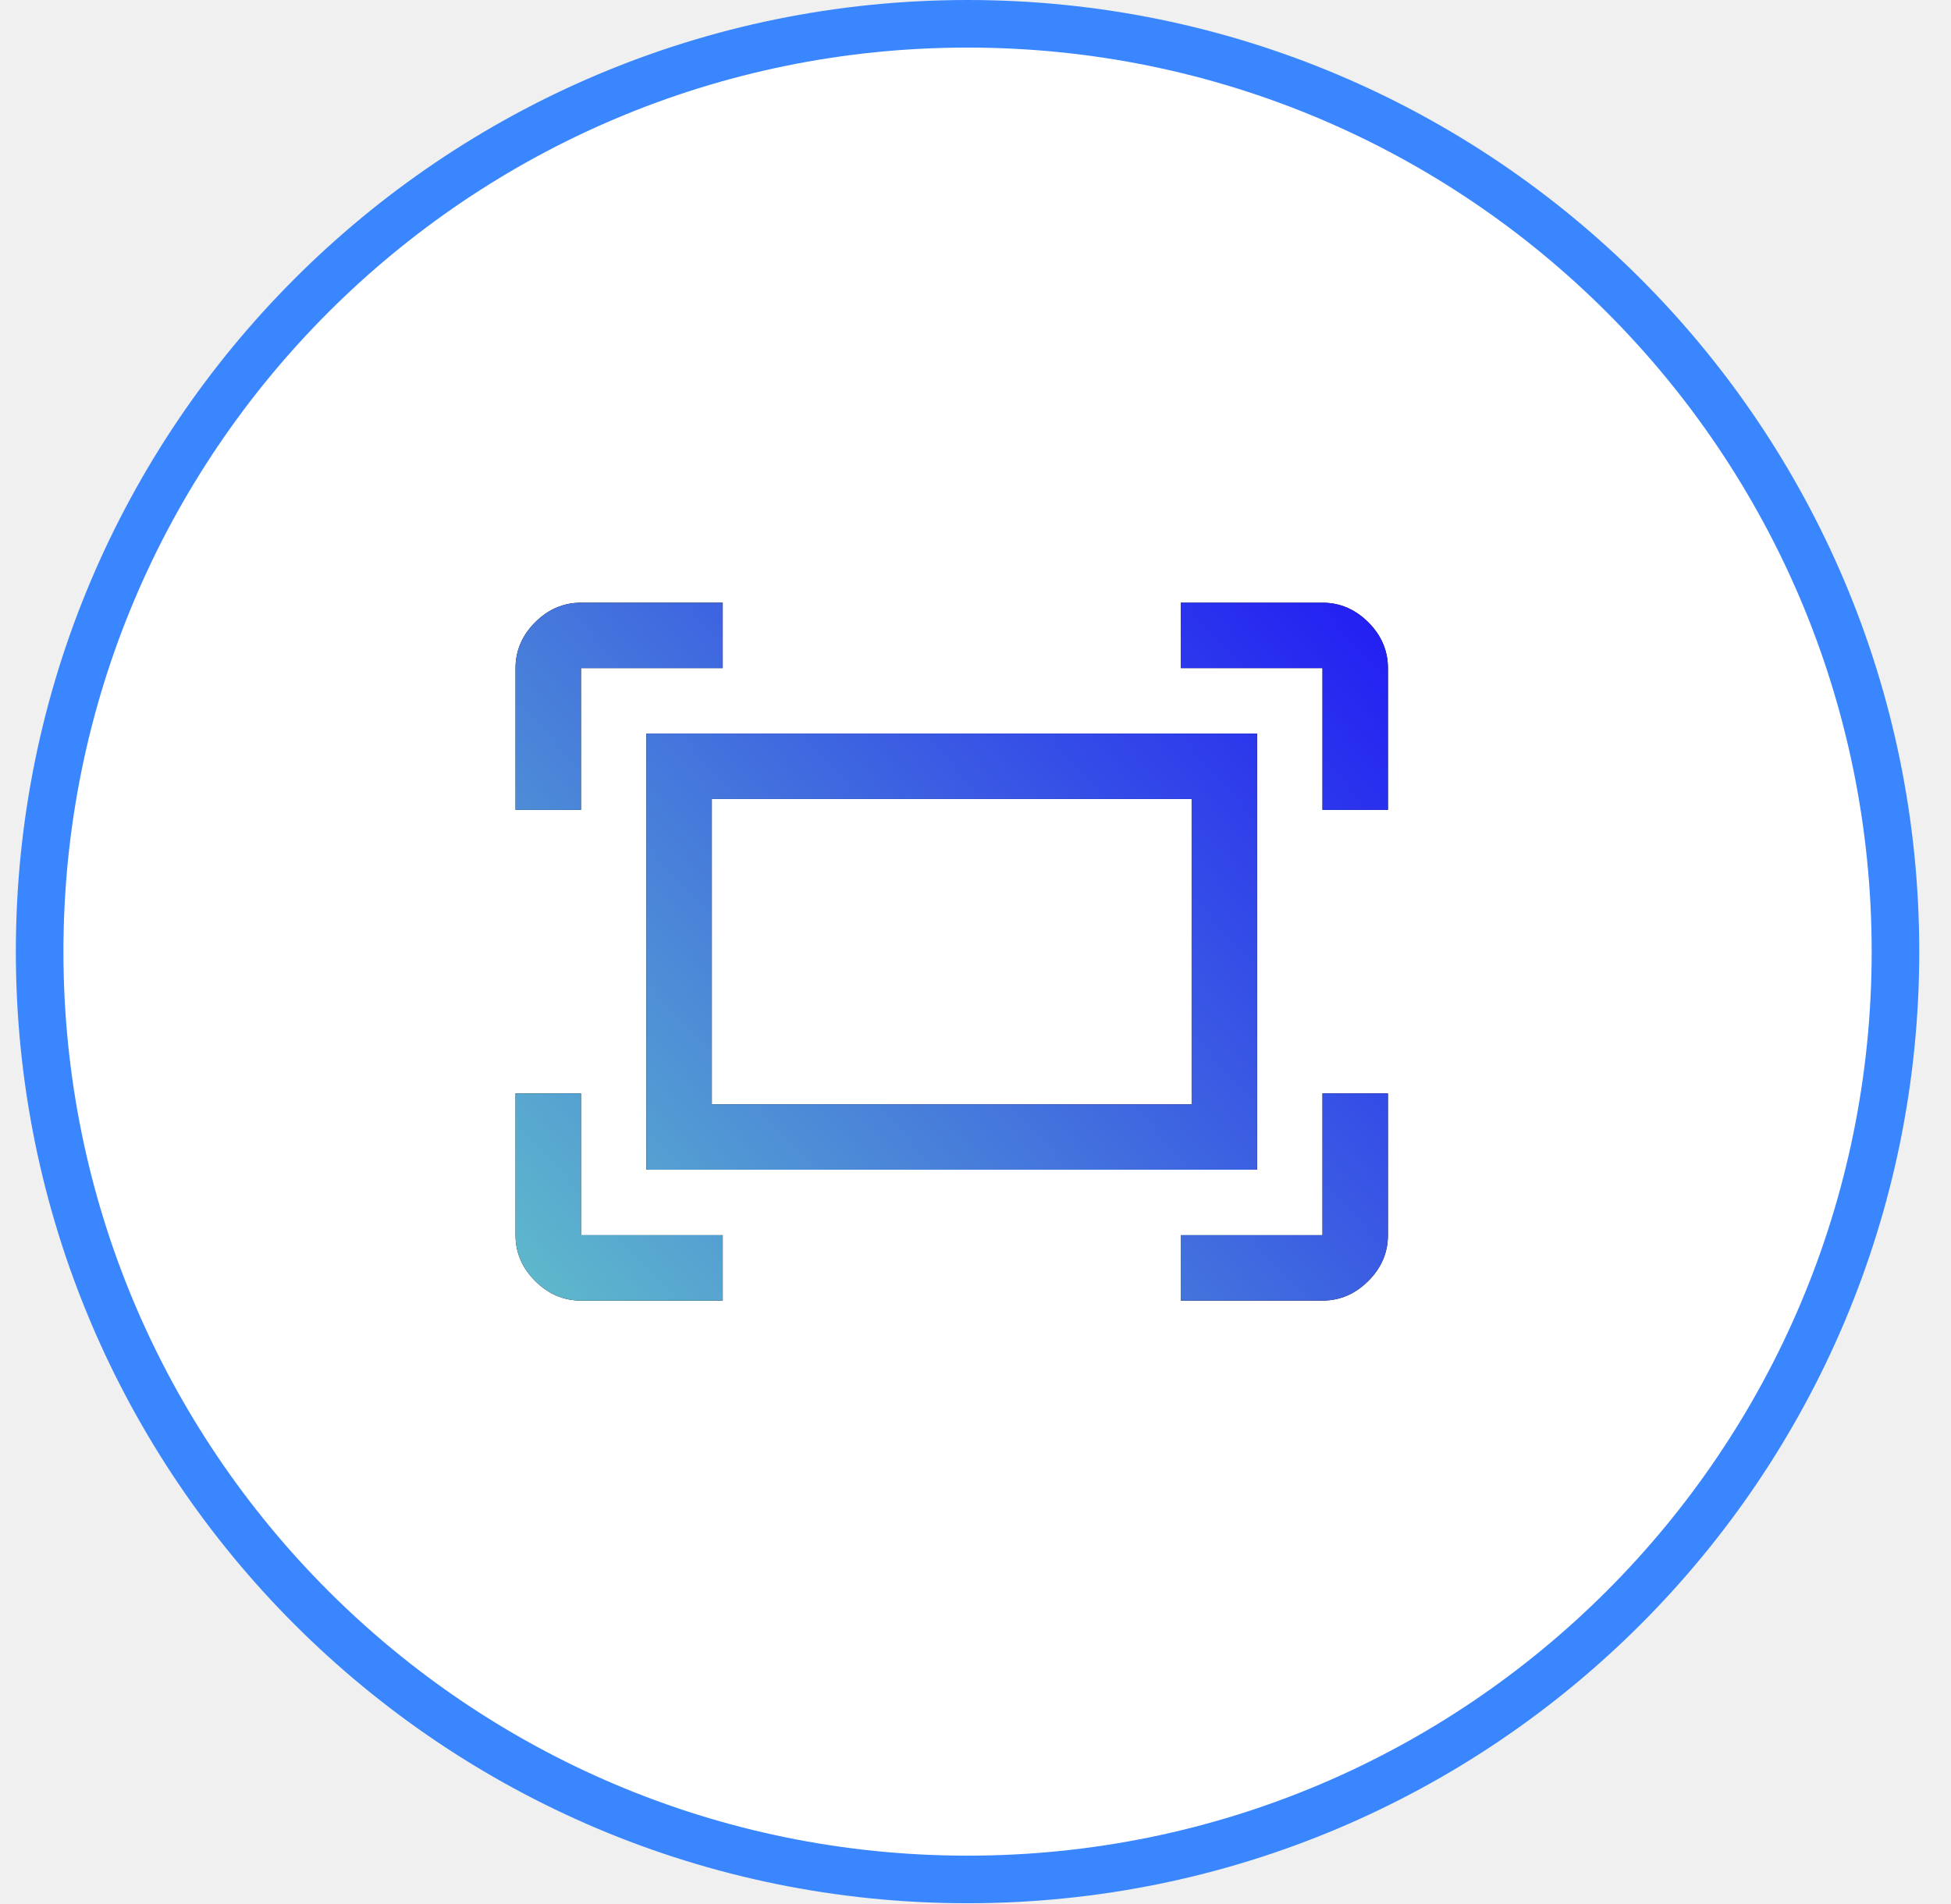
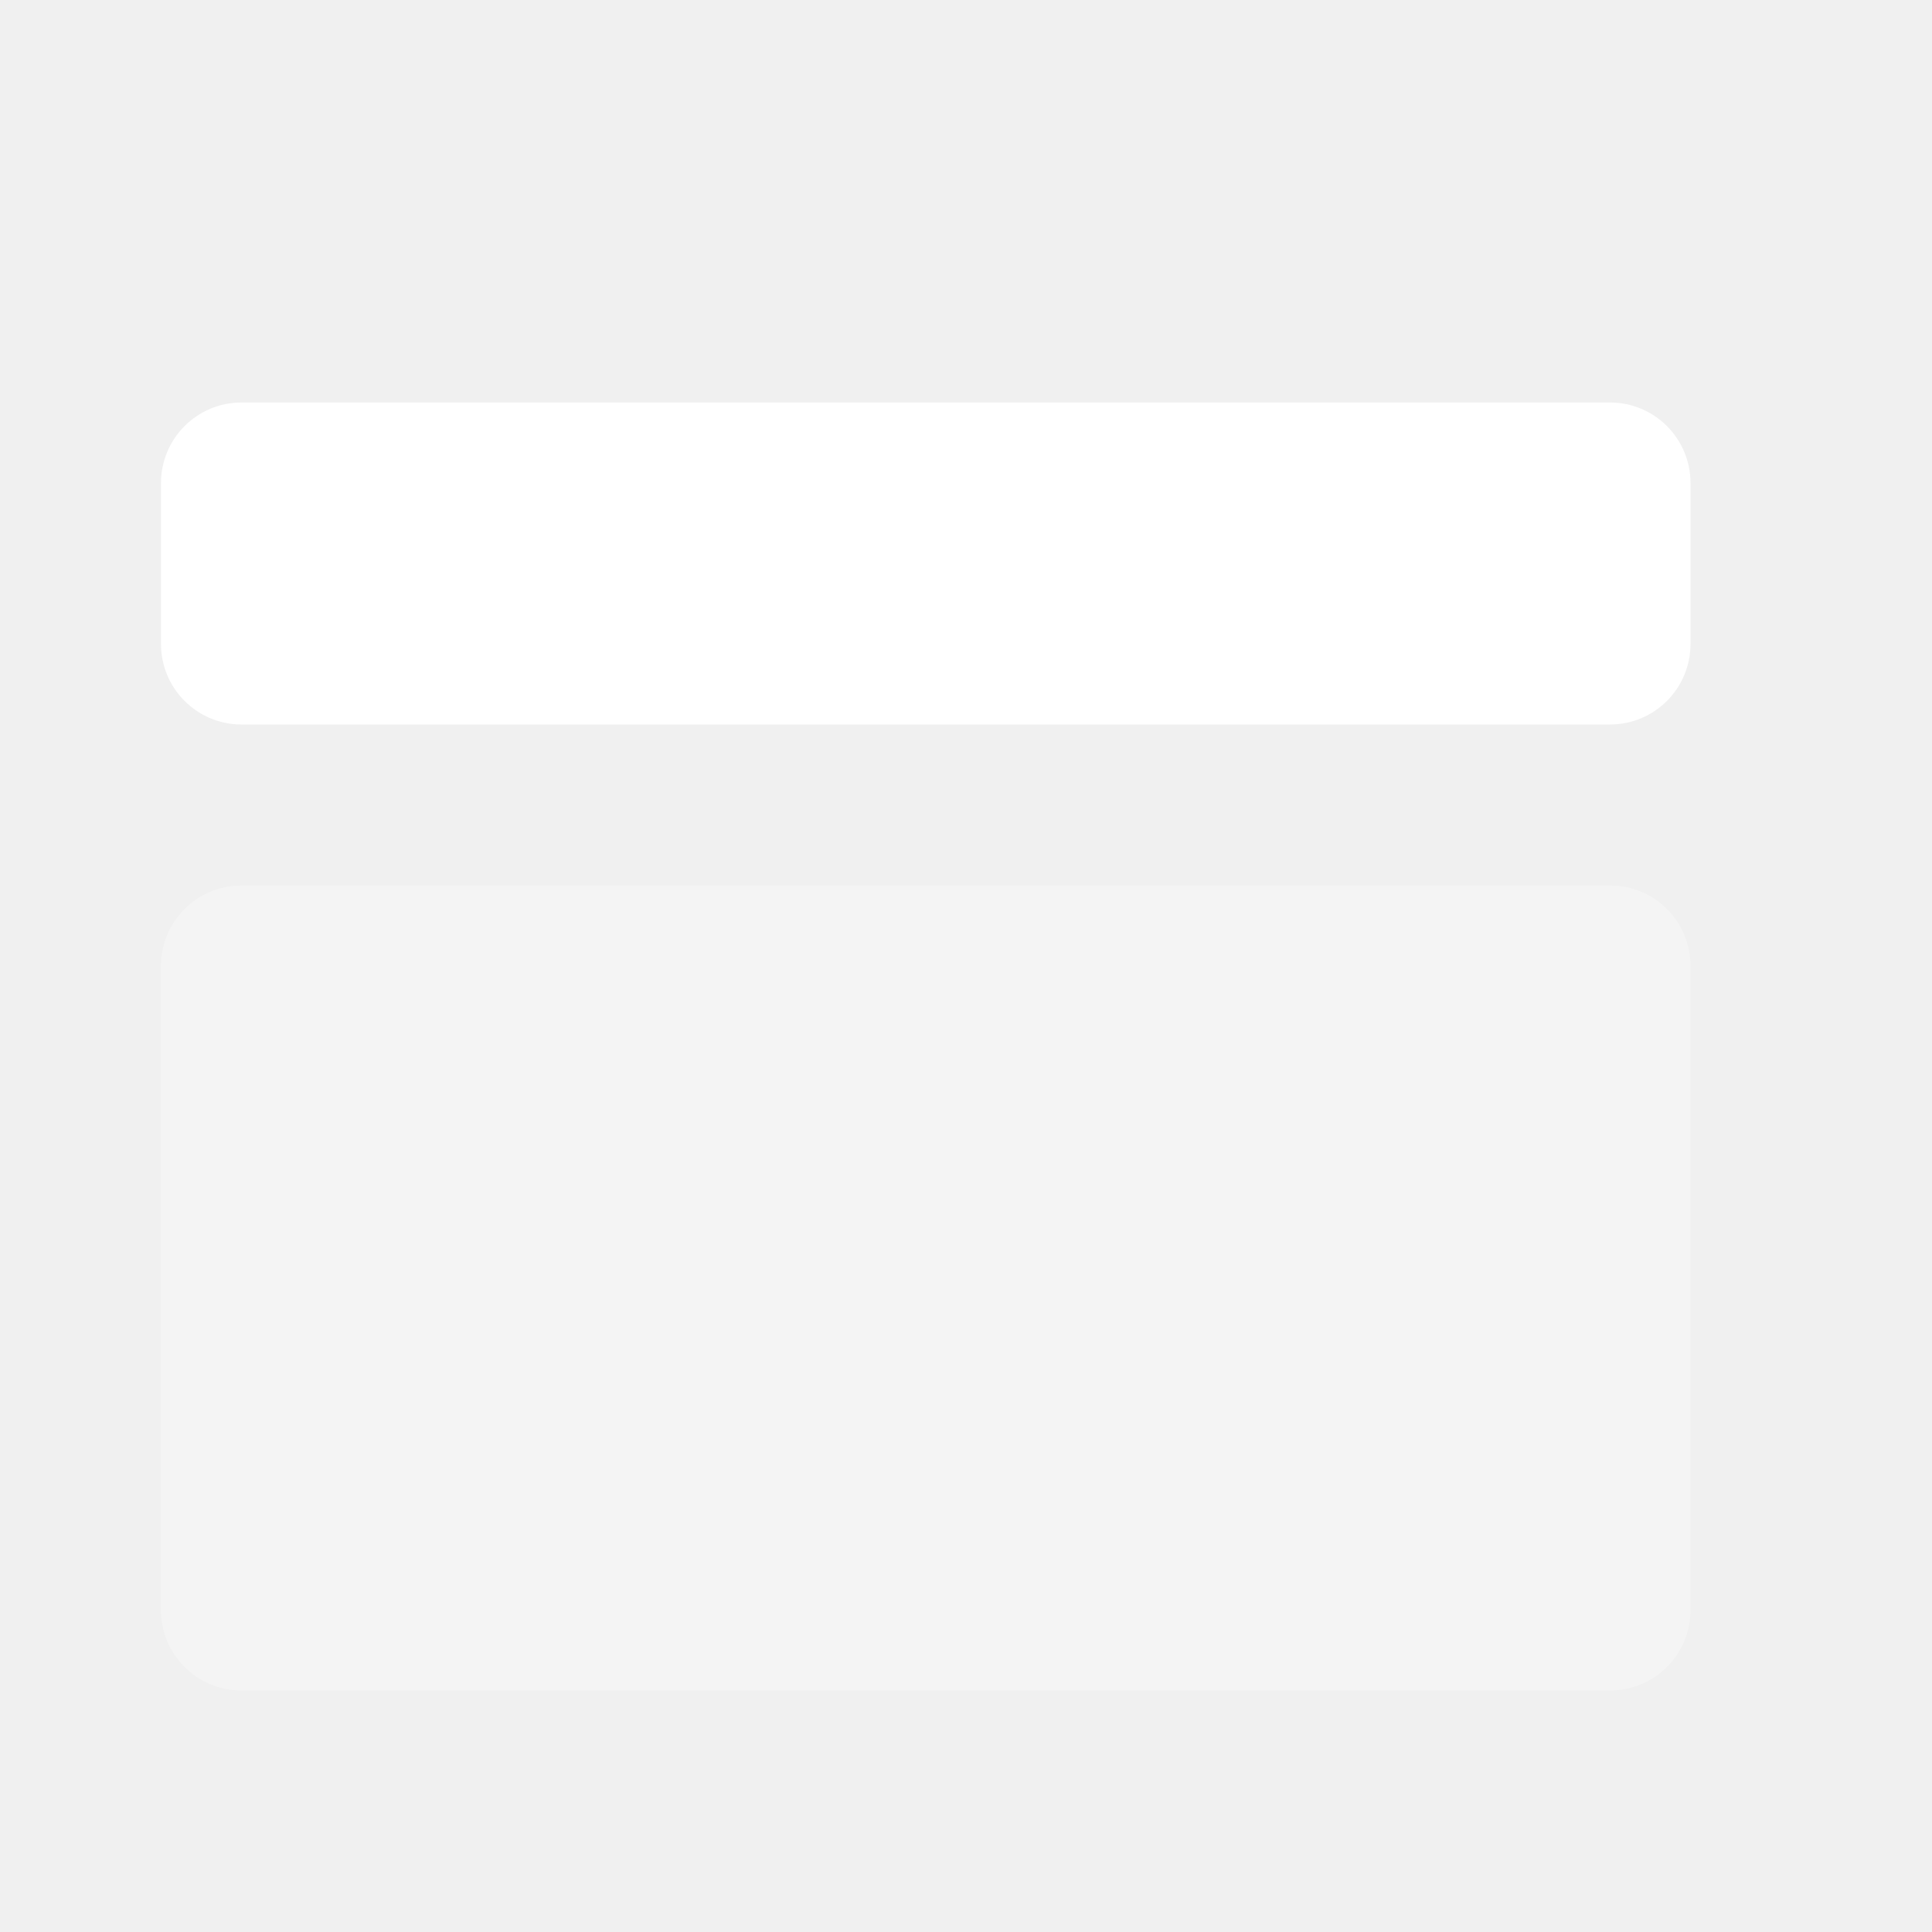
- <svg xmlns="http://www.w3.org/2000/svg" width="41" height="40" viewBox="0 0 41 40" fill="none">
-   <rect x="0.833" y="0.5" width="39" height="39" rx="19.5" fill="white" />
-   <rect x="0.833" y="0.5" width="39" height="39" rx="19.5" stroke="#3A86FF" />
-   <path d="M27.792 17.021V14.042H24.813V12.667H27.792C28.159 12.667 28.48 12.805 28.755 13.079C29.03 13.354 29.167 13.675 29.167 14.042V17.021H27.792ZM10.834 17.021V14.042C10.834 13.675 10.972 13.354 11.246 13.079C11.521 12.805 11.842 12.667 12.209 12.667H15.188V14.042H12.209V17.021H10.834ZM24.813 27.334V25.959H27.792V22.98H29.167V25.959C29.167 26.325 29.03 26.646 28.755 26.921C28.48 27.196 28.159 27.334 27.792 27.334H24.813ZM12.209 27.334C11.842 27.334 11.521 27.196 11.246 26.921C10.972 26.646 10.834 26.325 10.834 25.959V22.98H12.209V25.959H15.188V27.334H12.209ZM13.584 24.584V15.417H26.417V24.584H13.584ZM14.959 23.209H25.042V16.792H14.959V23.209Z" fill="black" />
-   <path d="M27.792 17.021V14.042H24.813V12.667H27.792C28.159 12.667 28.48 12.805 28.755 13.079C29.03 13.354 29.167 13.675 29.167 14.042V17.021H27.792ZM10.834 17.021V14.042C10.834 13.675 10.972 13.354 11.246 13.079C11.521 12.805 11.842 12.667 12.209 12.667H15.188V14.042H12.209V17.021H10.834ZM24.813 27.334V25.959H27.792V22.98H29.167V25.959C29.167 26.325 29.03 26.646 28.755 26.921C28.48 27.196 28.159 27.334 27.792 27.334H24.813ZM12.209 27.334C11.842 27.334 11.521 27.196 11.246 26.921C10.972 26.646 10.834 26.325 10.834 25.959V22.98H12.209V25.959H15.188V27.334H12.209ZM13.584 24.584V15.417H26.417V24.584H13.584ZM14.959 23.209H25.042V16.792H14.959V23.209Z" fill="url(#paint0_linear_2867_243)" />
-   <defs>
-     <linearGradient id="paint0_linear_2867_243" x1="1.935" y1="30.267" x2="25.781" y2="9.014" gradientUnits="userSpaceOnUse">
-       <stop stop-color="#76F5BC" />
-       <stop offset="1" stop-color="#221DF3" />
-     </linearGradient>
-   </defs>
+ <svg xmlns="http://www.w3.org/2000/svg" width="24px" height="24px" viewBox="0 0 24 24" version="1.1">
+   <defs />
+   <g id="Stockholm-icons-/-Layout-/-Layout-top-panel-6" stroke="none" stroke-width="1" fill="none" fill-rule="evenodd">
+     <rect id="bound" x="0" y="0" width="24" height="24" />
+     <rect id="Rectangle-7-Copy" fill="#ffffff" x="2" y="5" width="19" height="4" rx="1" />
+     <rect id="Rectangle-7-Copy-4" fill="#ffffff" opacity="0.3" x="2" y="11" width="19" height="10" rx="1" />
+   </g>
</svg>
